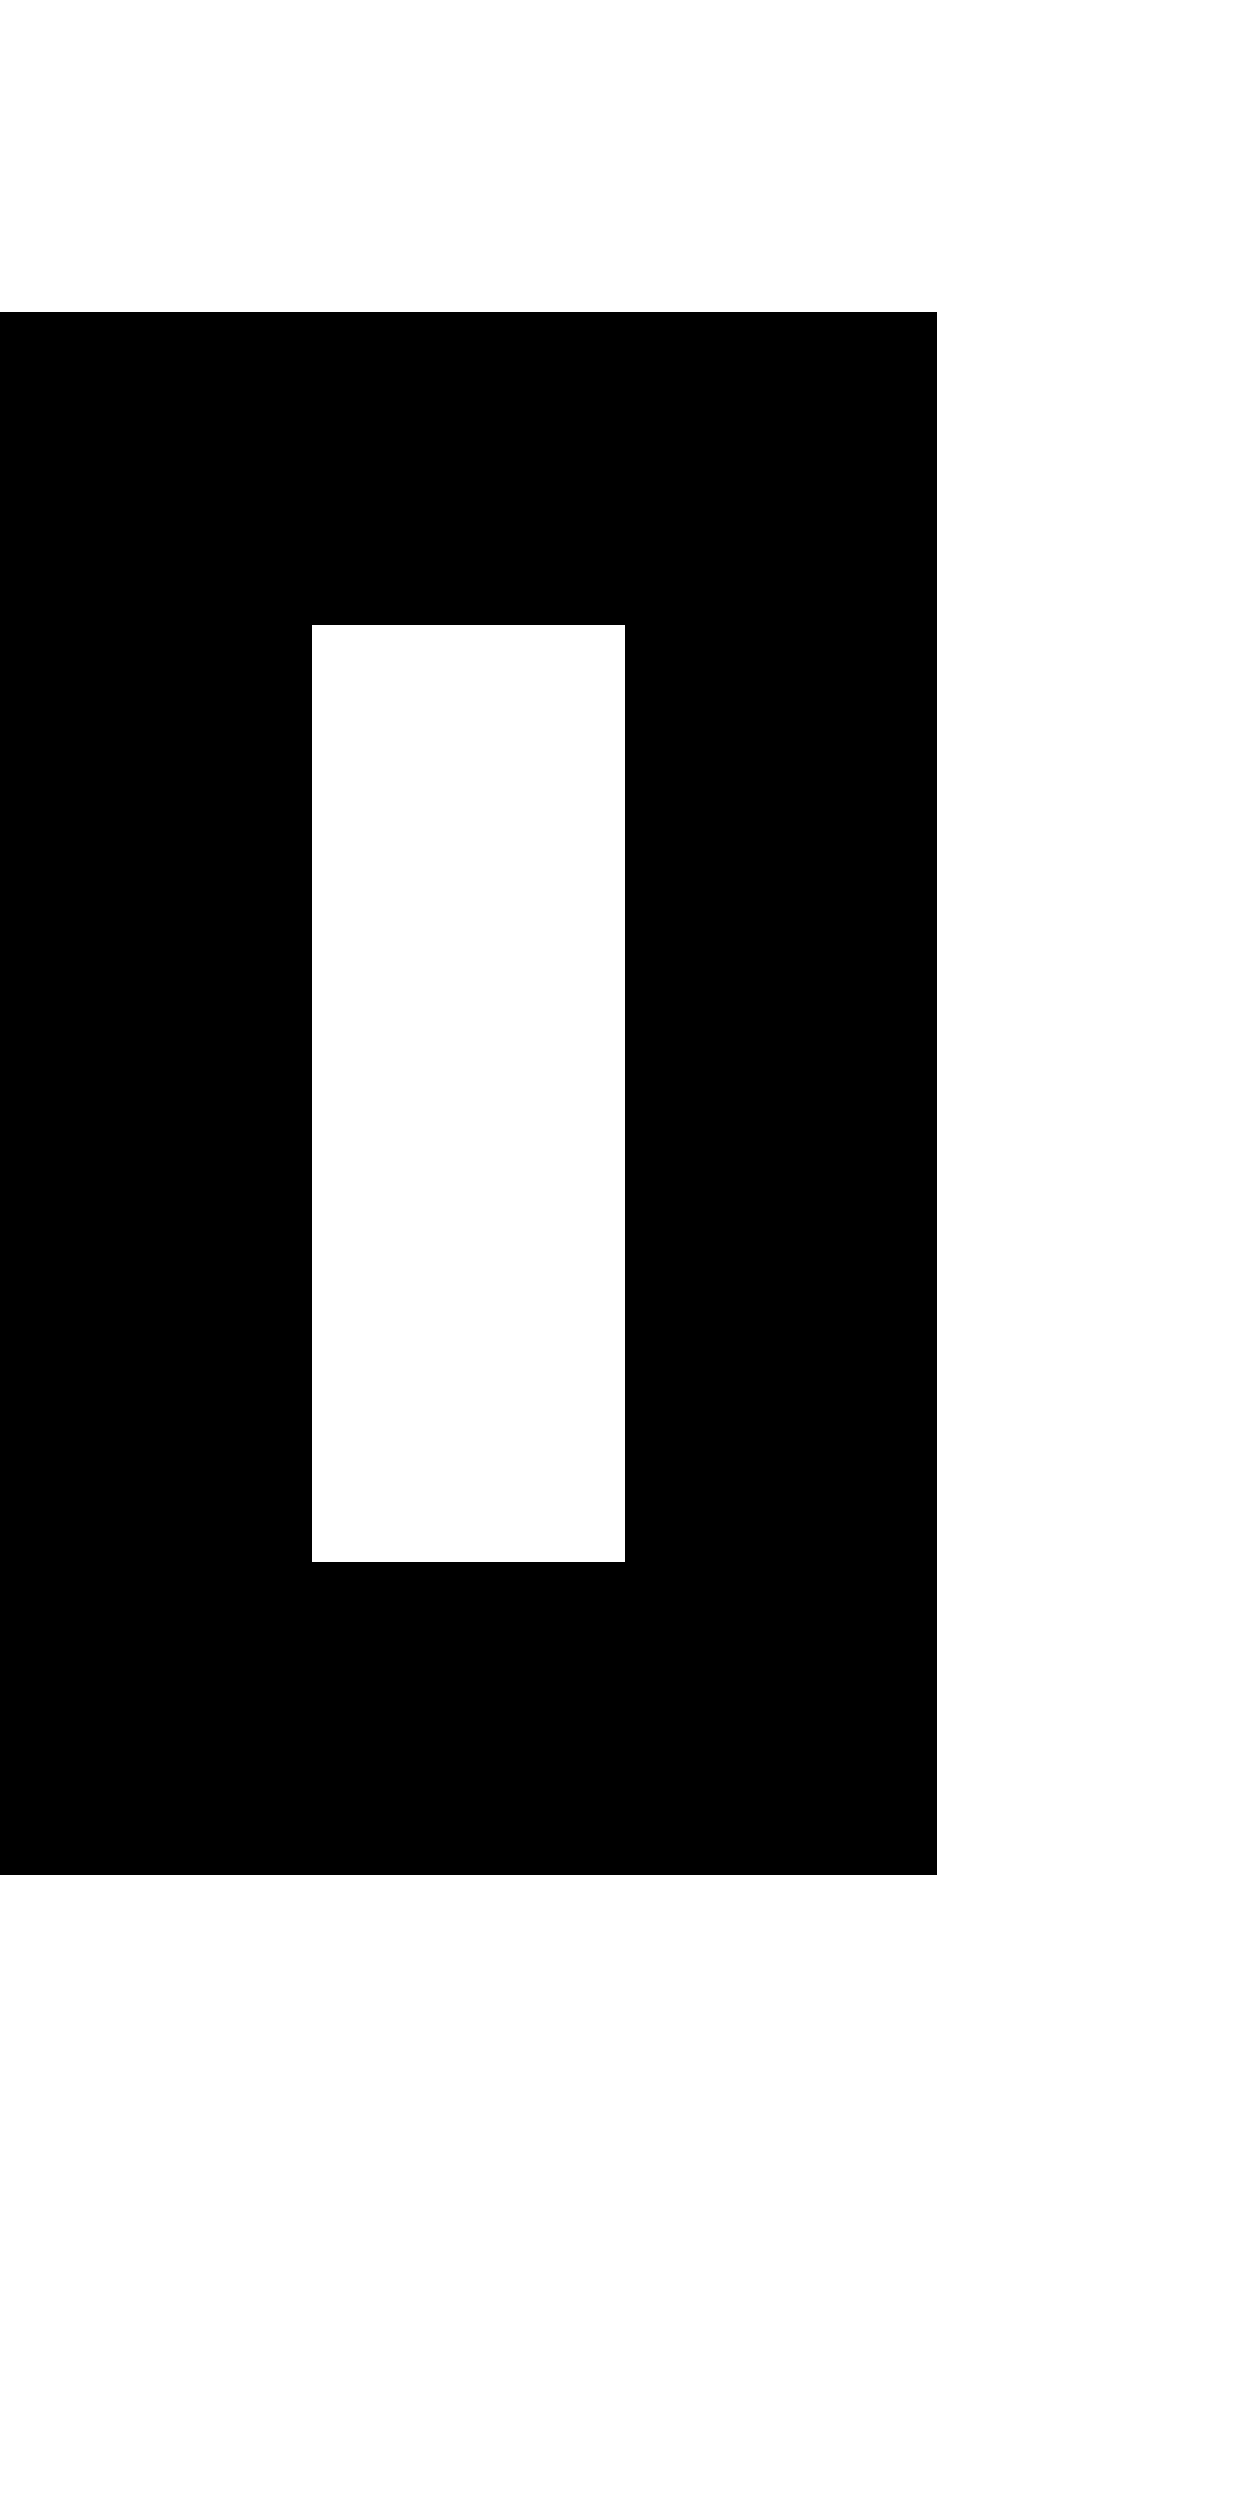
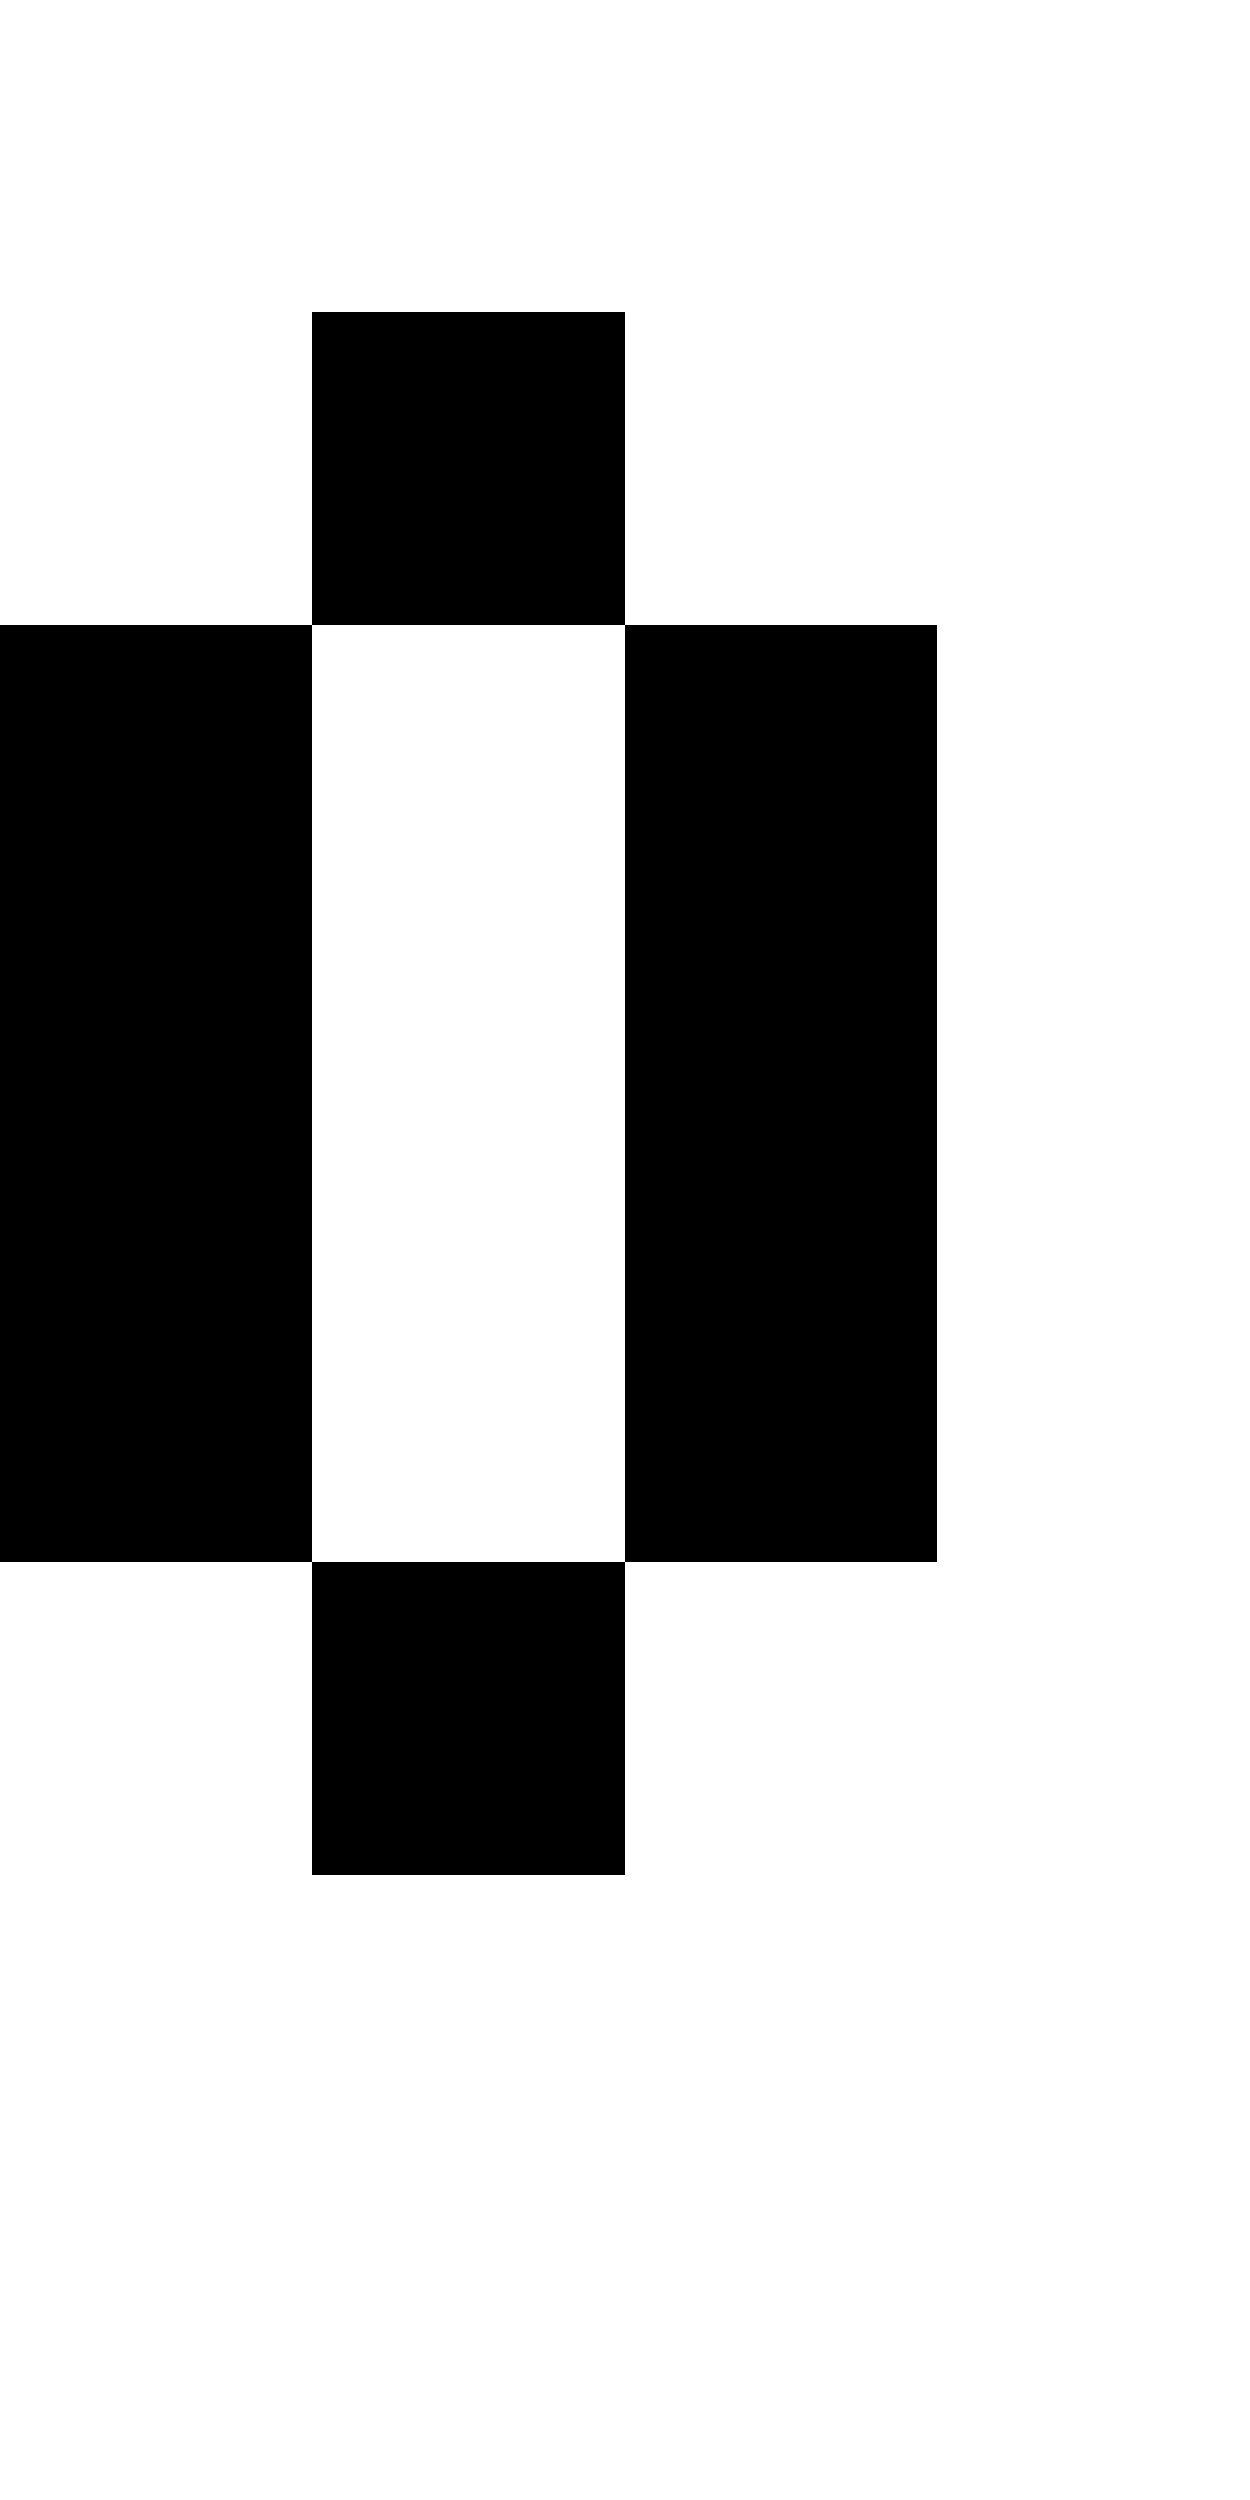
<svg xmlns="http://www.w3.org/2000/svg" baseProfile="full" height="32px" version="1.1" width="16px">
  <defs />
-   <rect fill="rgb(0,0,0)" height="4px" shape-rendering="crispEdges" width="4px" x="0px" y="4px" />
  <rect fill="rgb(0,0,0)" height="4px" shape-rendering="crispEdges" width="4px" x="0px" y="8px" />
  <rect fill="rgb(0,0,0)" height="4px" shape-rendering="crispEdges" width="4px" x="0px" y="12px" />
  <rect fill="rgb(0,0,0)" height="4px" shape-rendering="crispEdges" width="4px" x="0px" y="16px" />
-   <rect fill="rgb(0,0,0)" height="4px" shape-rendering="crispEdges" width="4px" x="0px" y="20px" />
  <rect fill="rgb(0,0,0)" height="4px" shape-rendering="crispEdges" width="4px" x="4px" y="4px" />
  <rect fill="rgb(0,0,0)" height="4px" shape-rendering="crispEdges" width="4px" x="4px" y="20px" />
-   <rect fill="rgb(0,0,0)" height="4px" shape-rendering="crispEdges" width="4px" x="8px" y="4px" />
  <rect fill="rgb(0,0,0)" height="4px" shape-rendering="crispEdges" width="4px" x="8px" y="8px" />
  <rect fill="rgb(0,0,0)" height="4px" shape-rendering="crispEdges" width="4px" x="8px" y="12px" />
  <rect fill="rgb(0,0,0)" height="4px" shape-rendering="crispEdges" width="4px" x="8px" y="16px" />
-   <rect fill="rgb(0,0,0)" height="4px" shape-rendering="crispEdges" width="4px" x="8px" y="20px" />
</svg>
